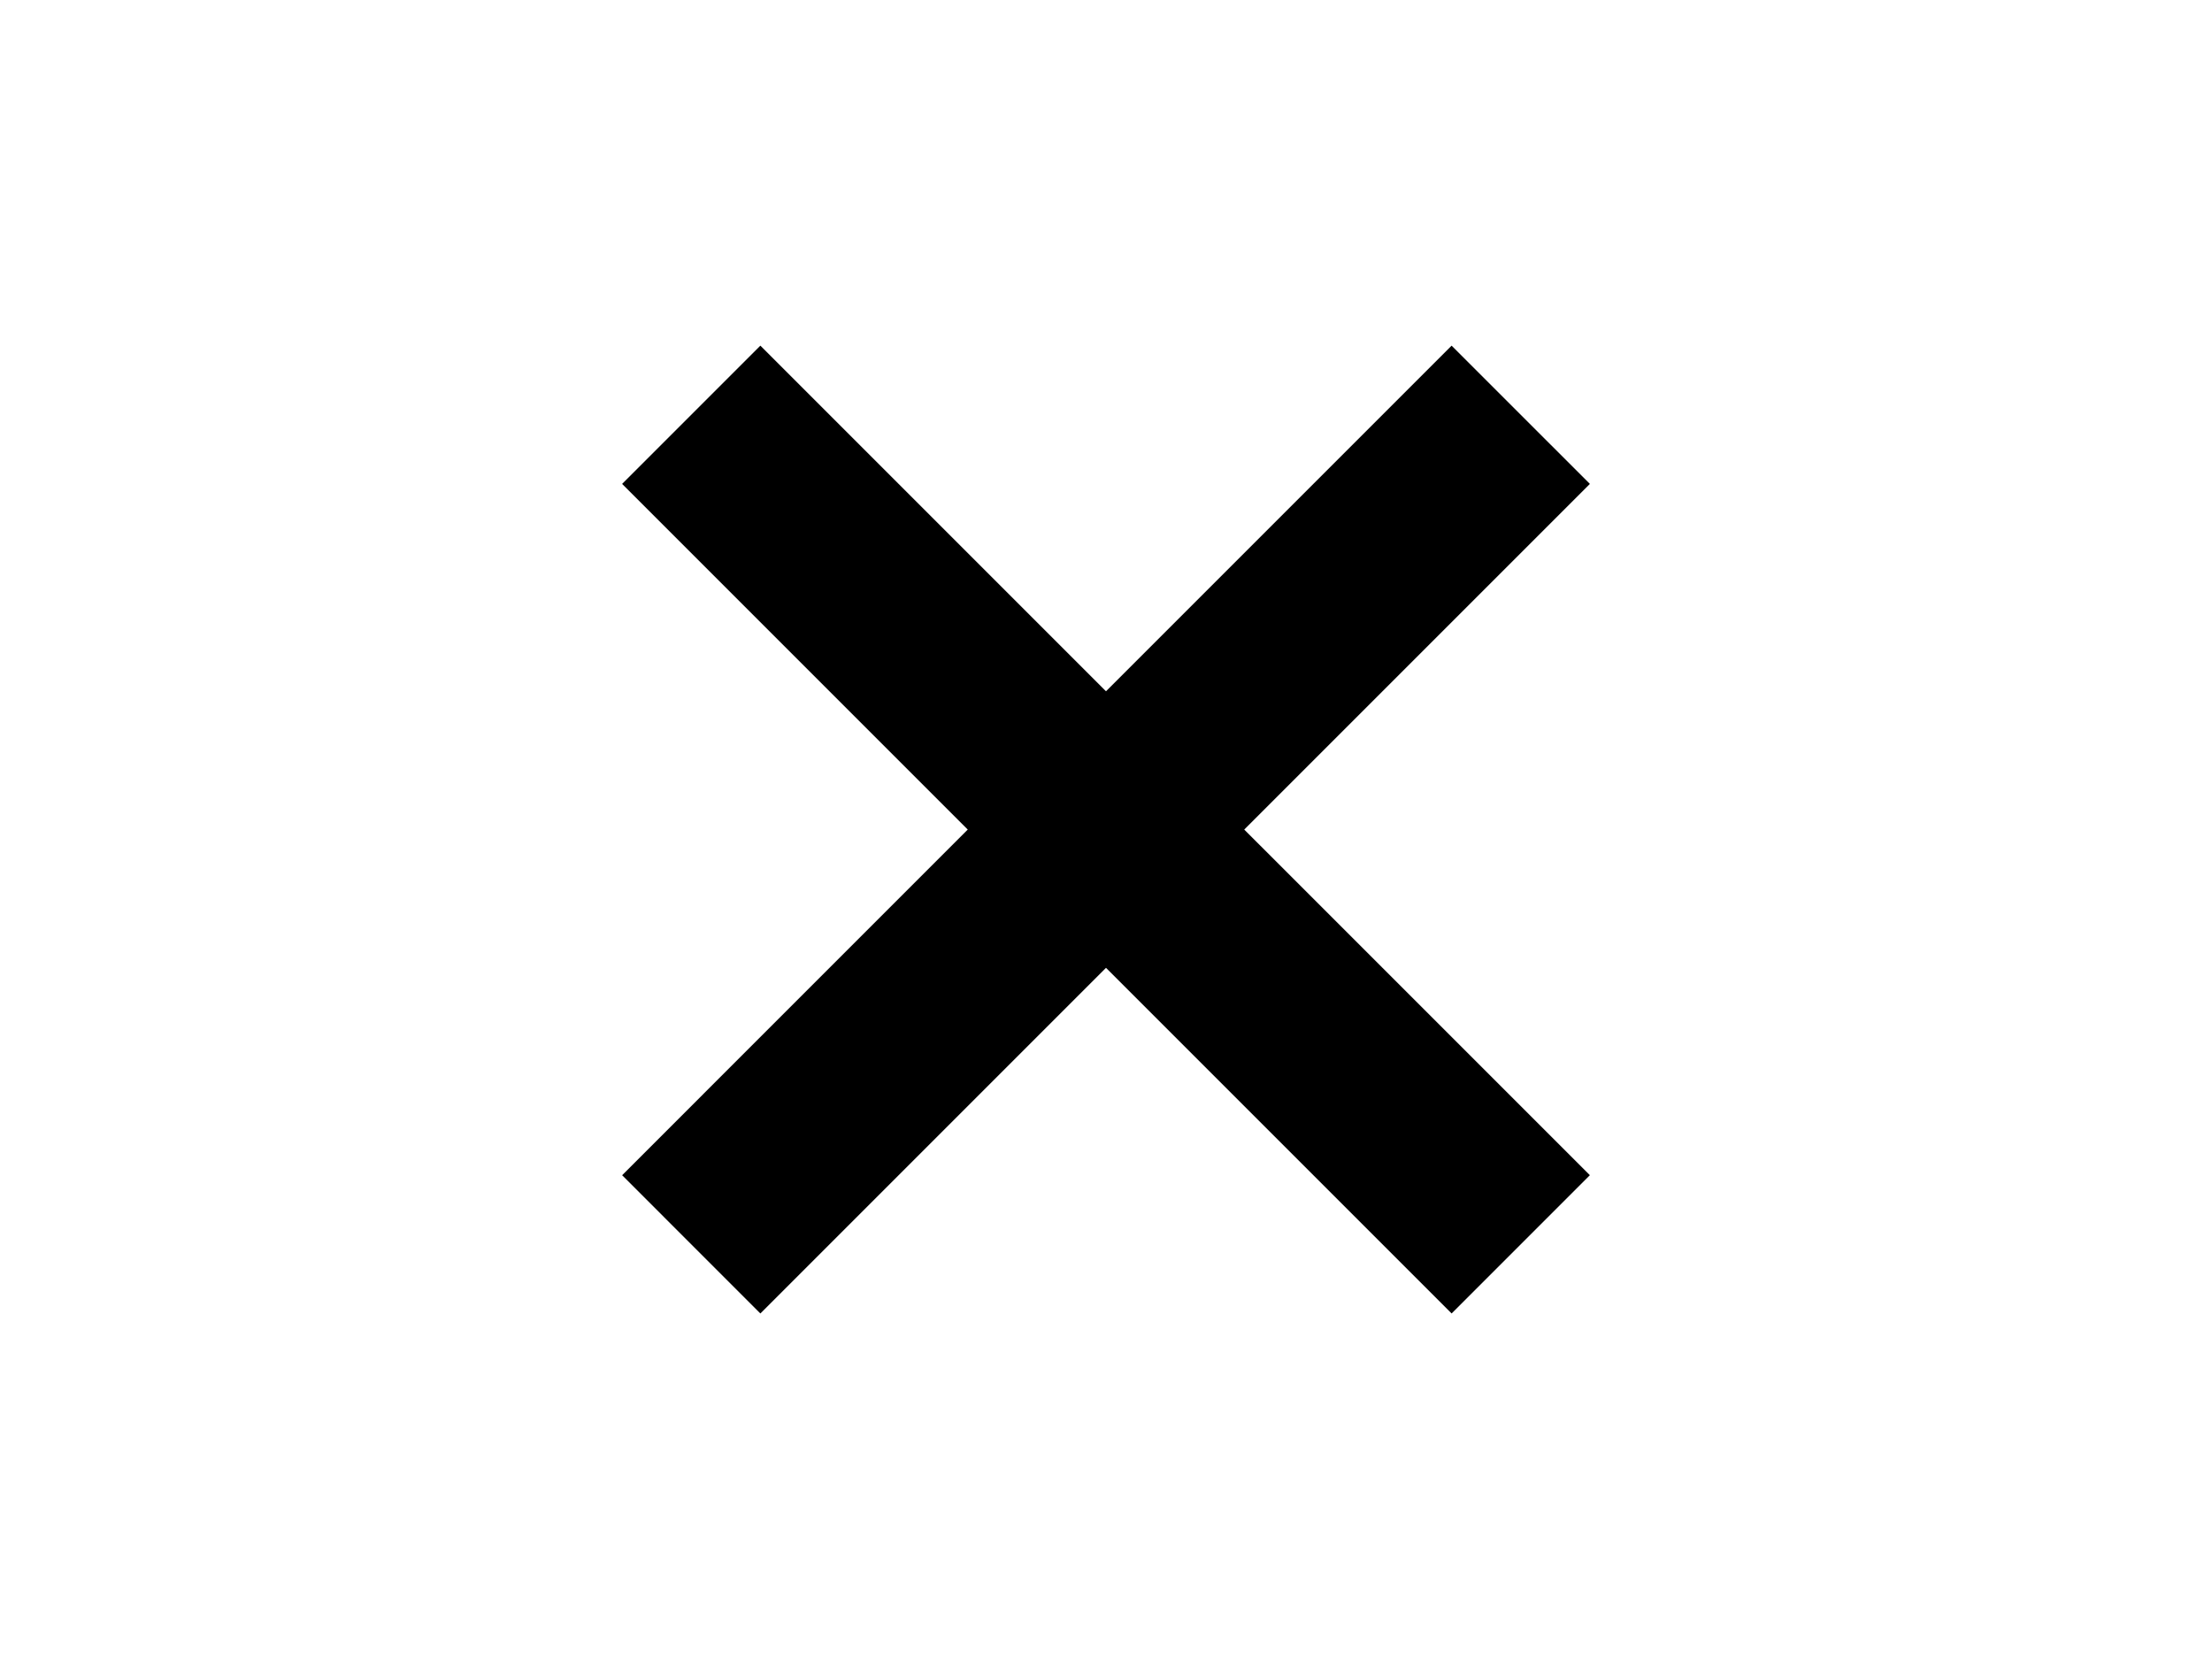
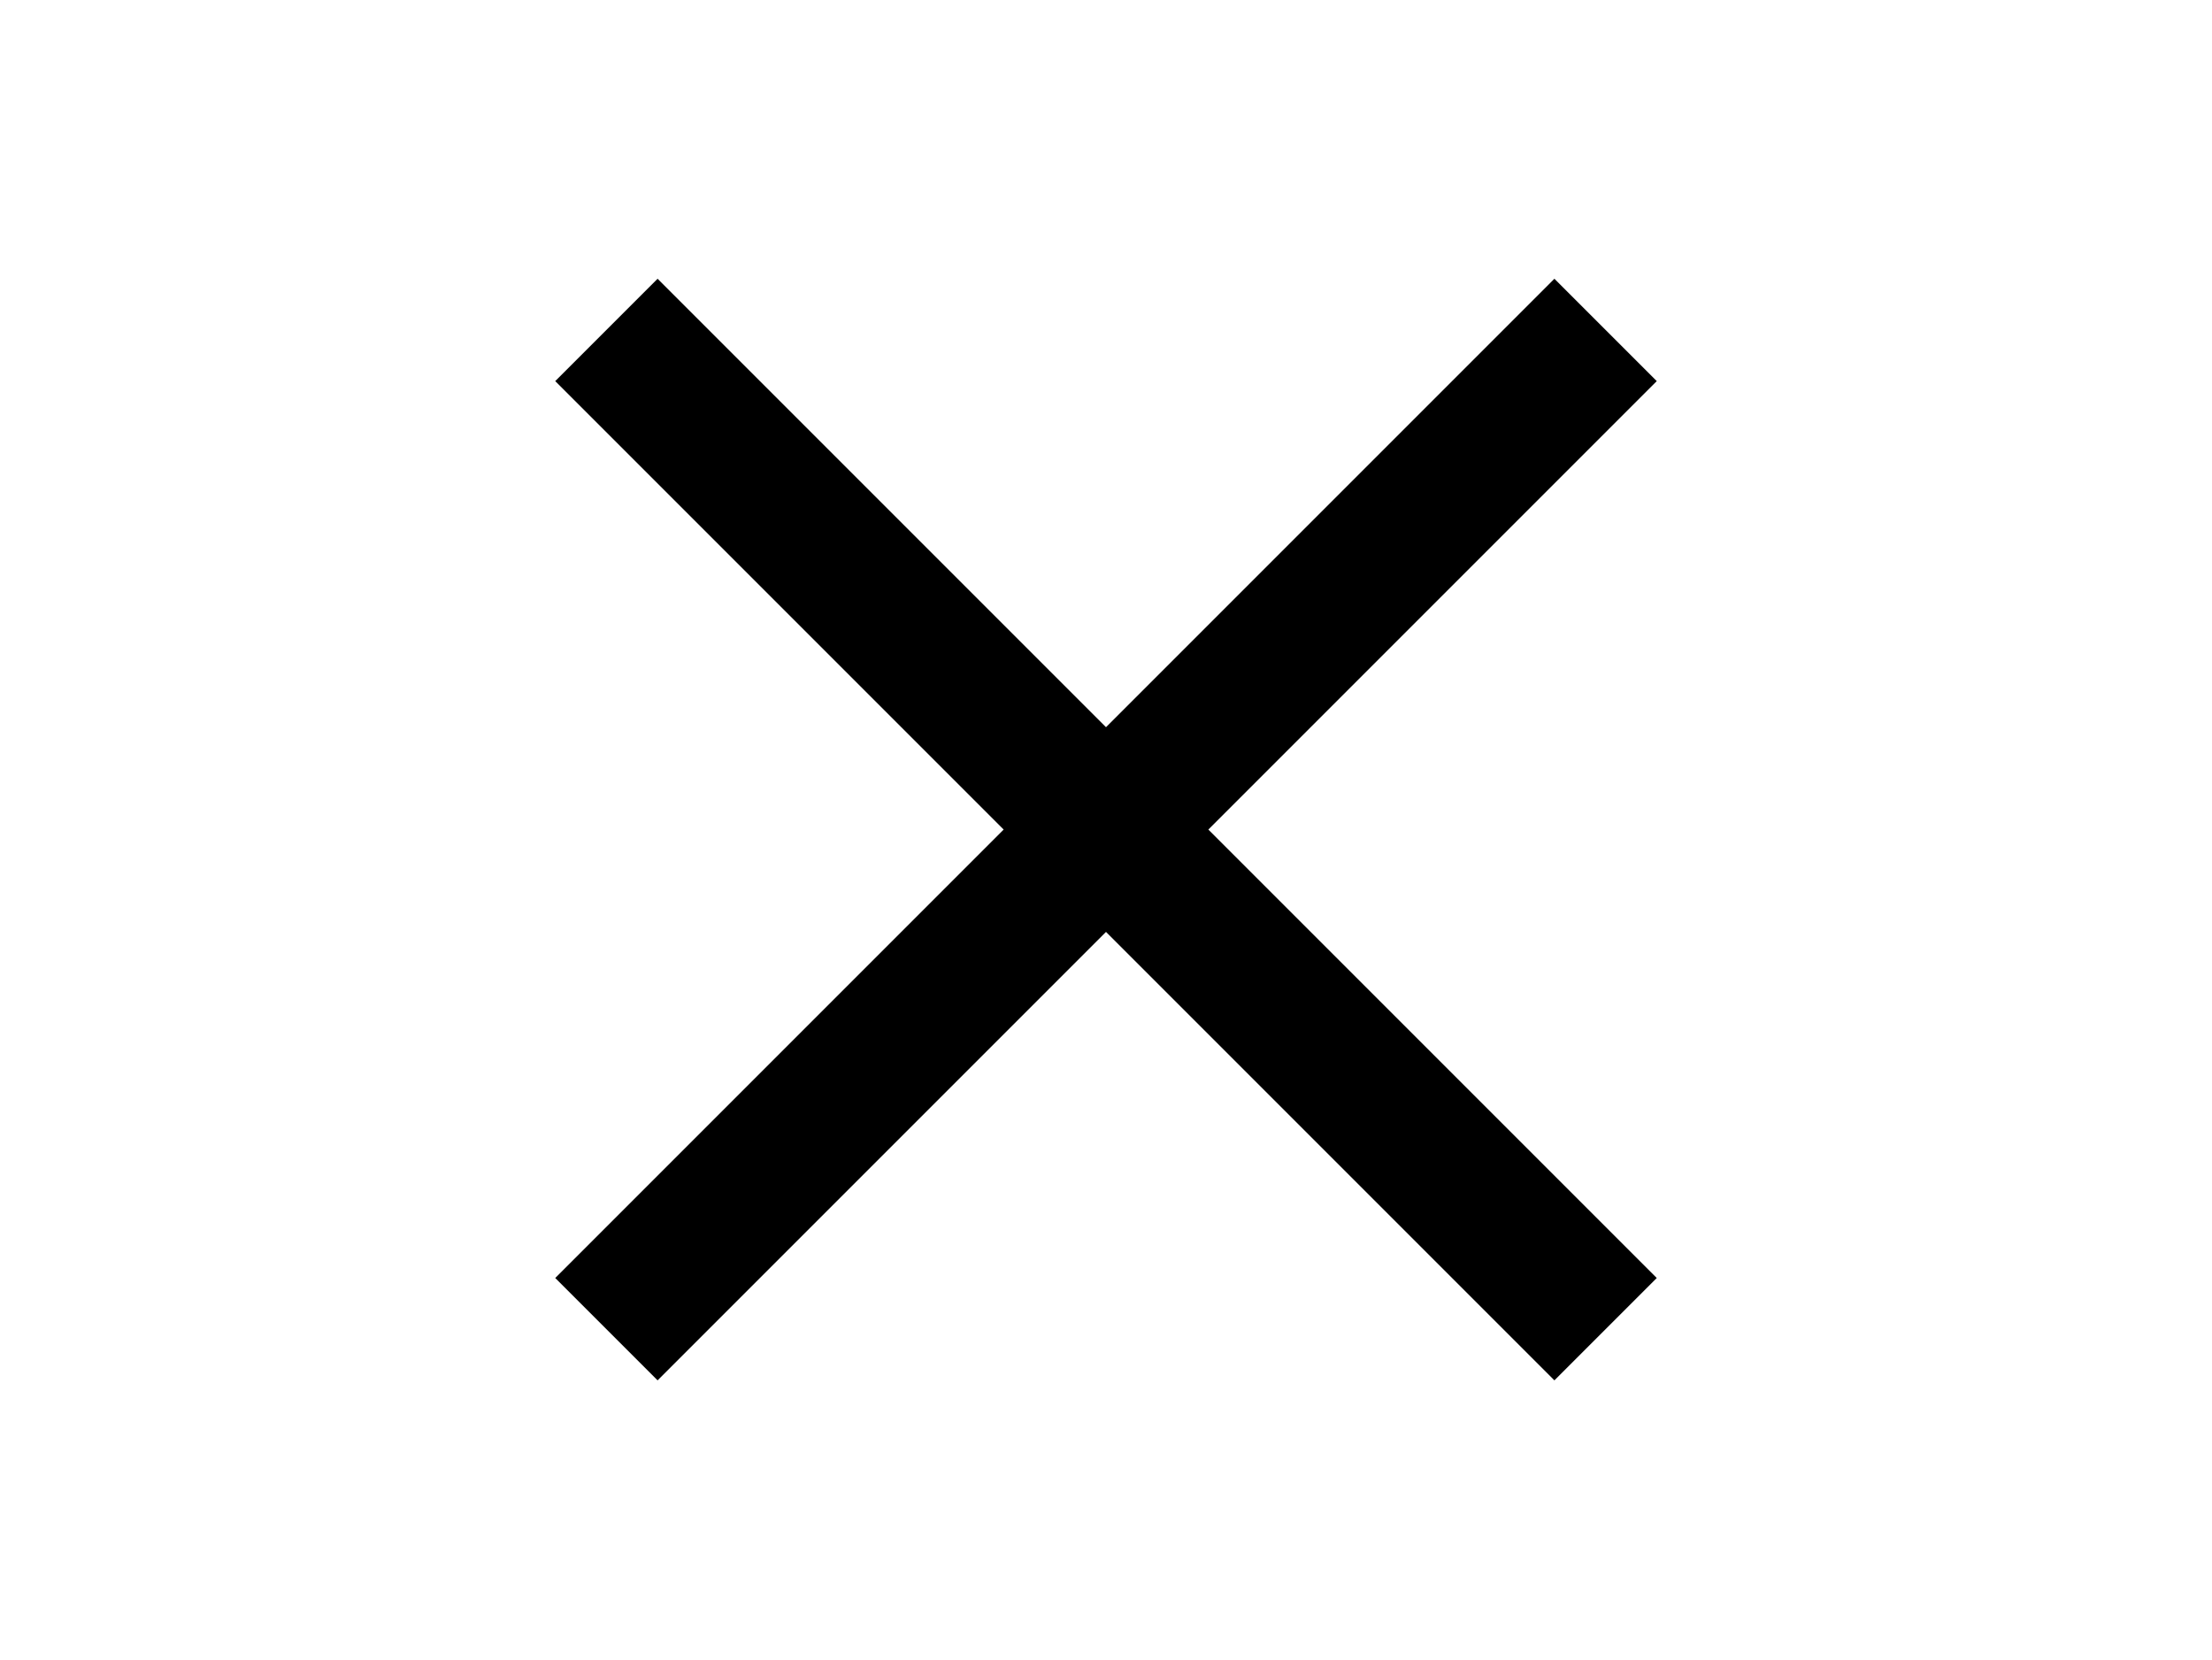
- <svg xmlns="http://www.w3.org/2000/svg" width="135.077" height="101.308" viewBox="0 0 135.077 101.308">
-   <path d="M97.087 29.548L75.98 50.654l21.106 21.105-8.442 8.443-21.106-21.105-21.105 21.106-8.442-8.443 21.105-21.105L37.99 29.548l8.442-8.442 21.105 21.105 21.106-21.105 8.444 8.442z" />
+ <svg xmlns="http://www.w3.org/2000/svg" width="135.078" height="101.309" viewBox="0 0 135.078 101.309">
+   <path d="M101.171 23.271l-6.25-6.25-27.382 27.383-27.383-27.383-6.25 6.25 27.383 27.383-27.383 27.383 6.25 6.25 27.383-27.383 27.382 27.383 6.25-6.25-27.382-27.383z" />
</svg>
